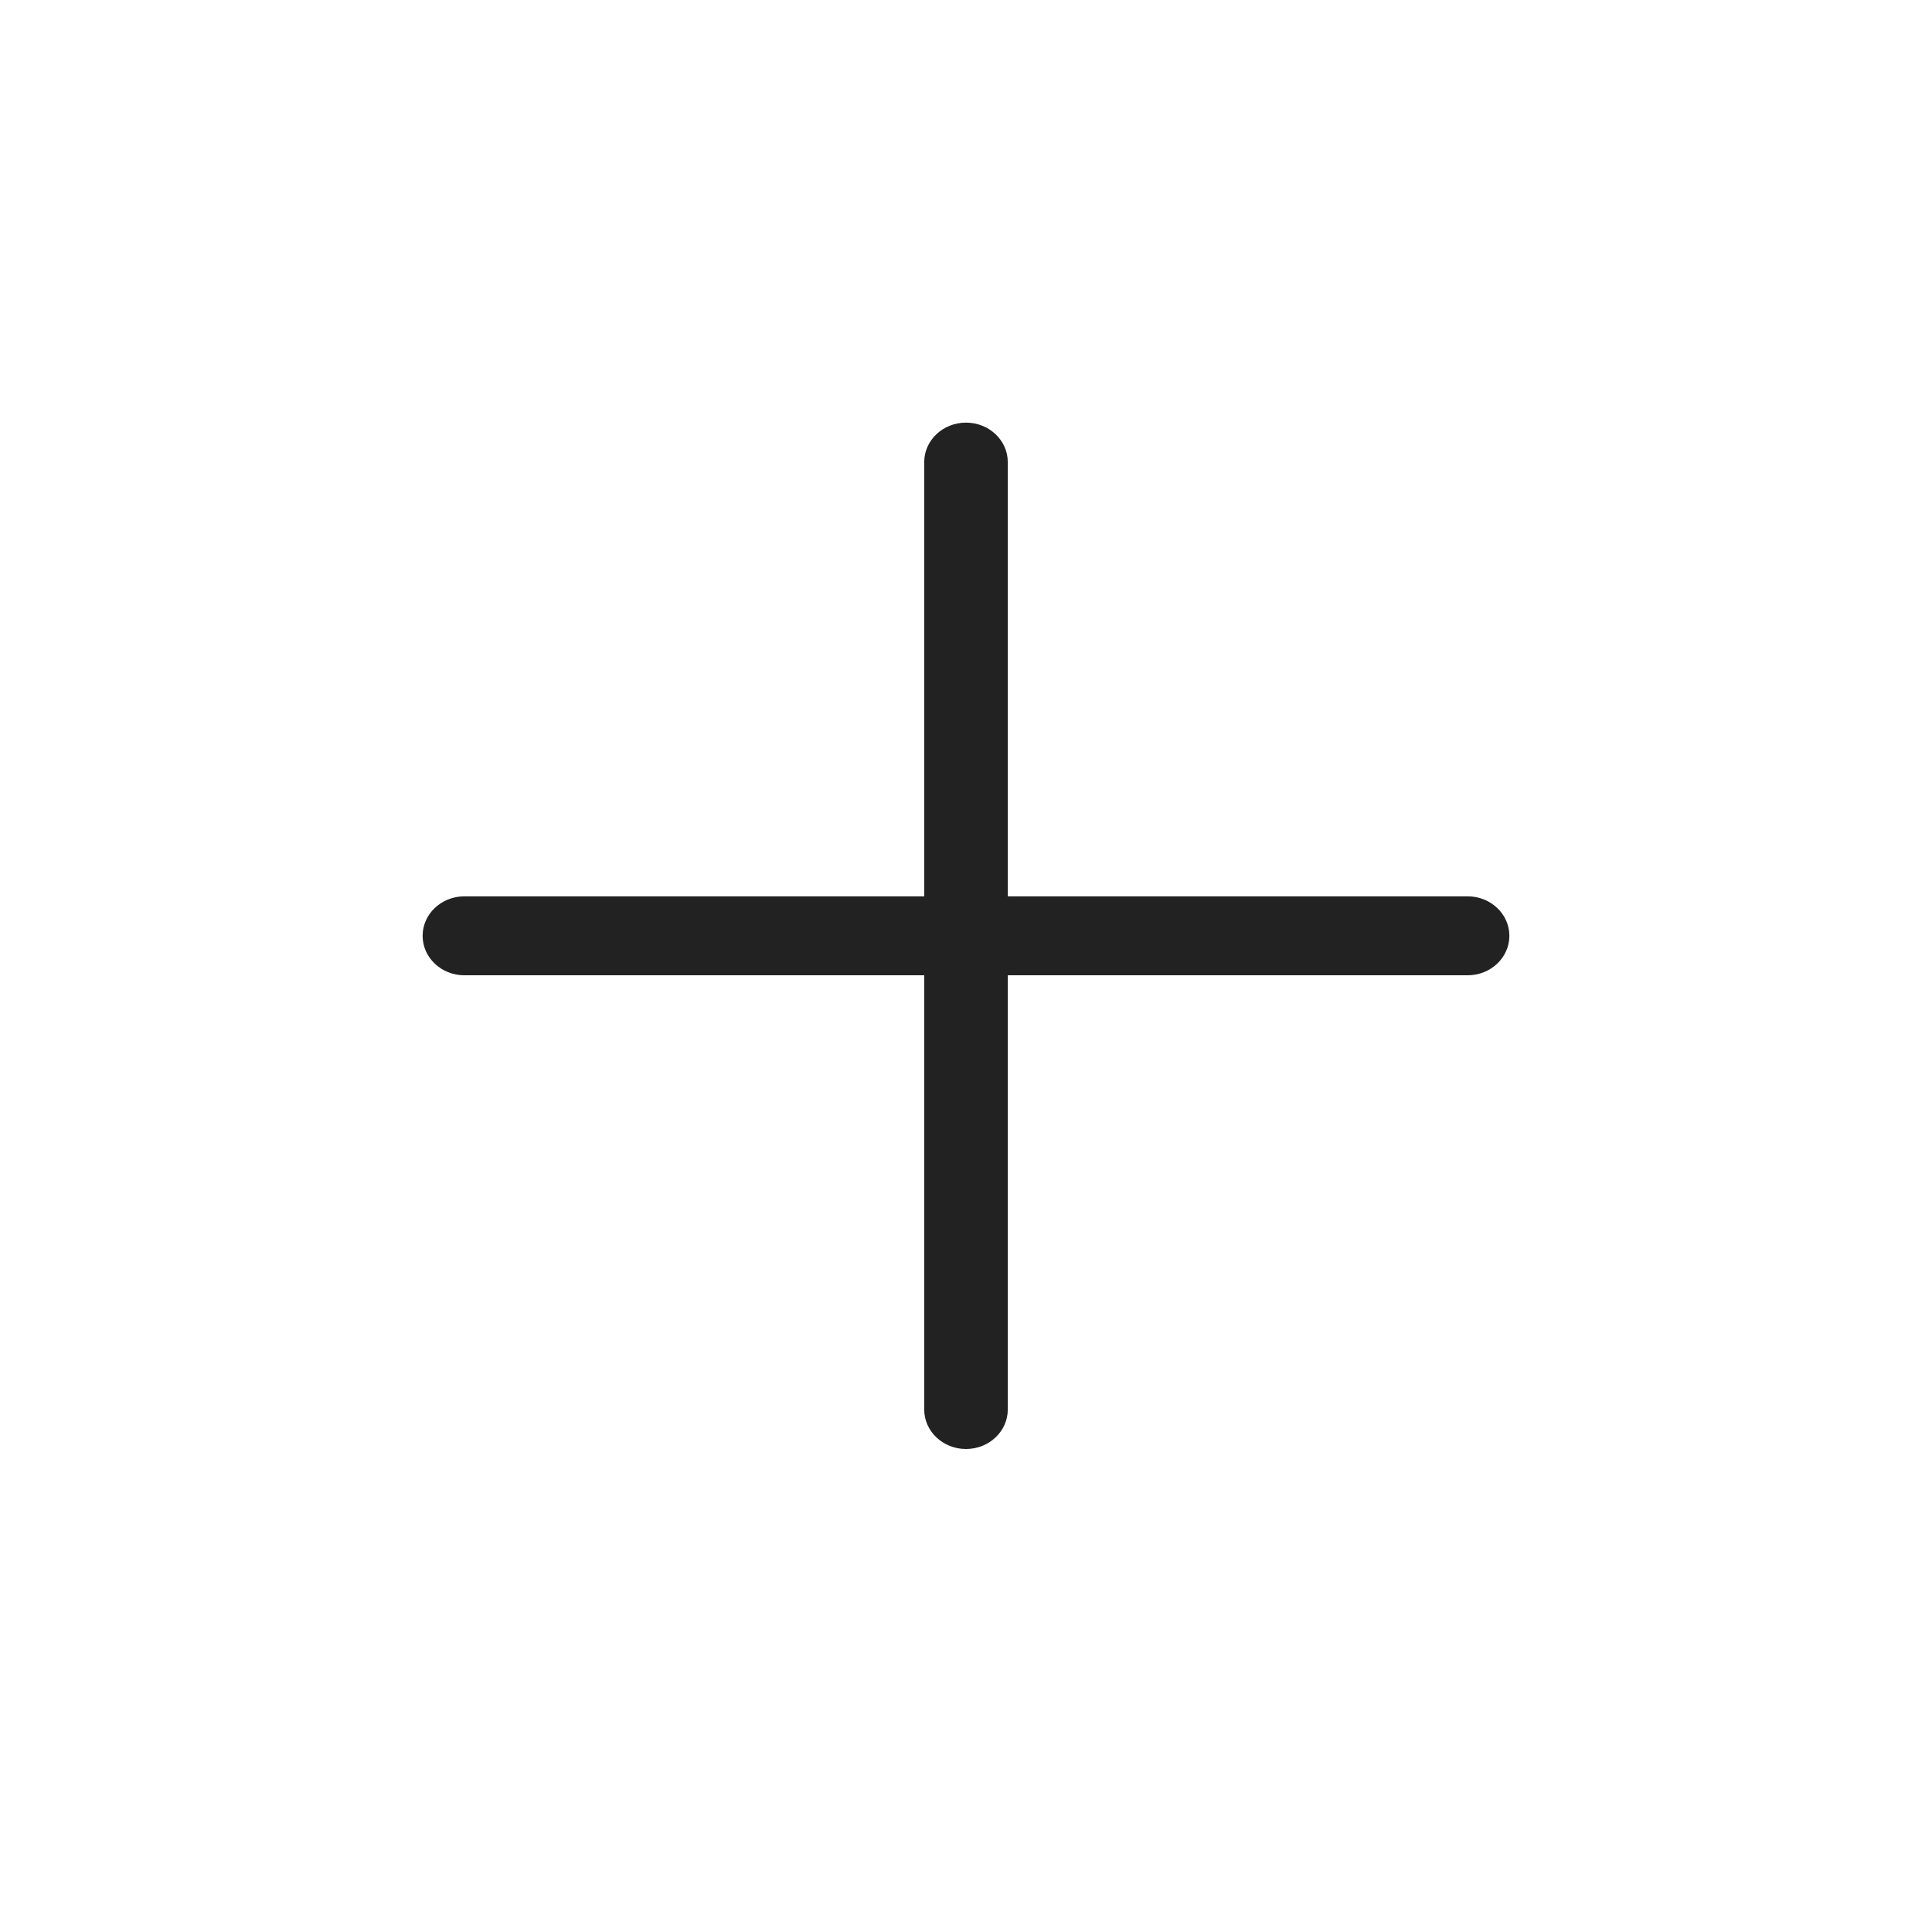
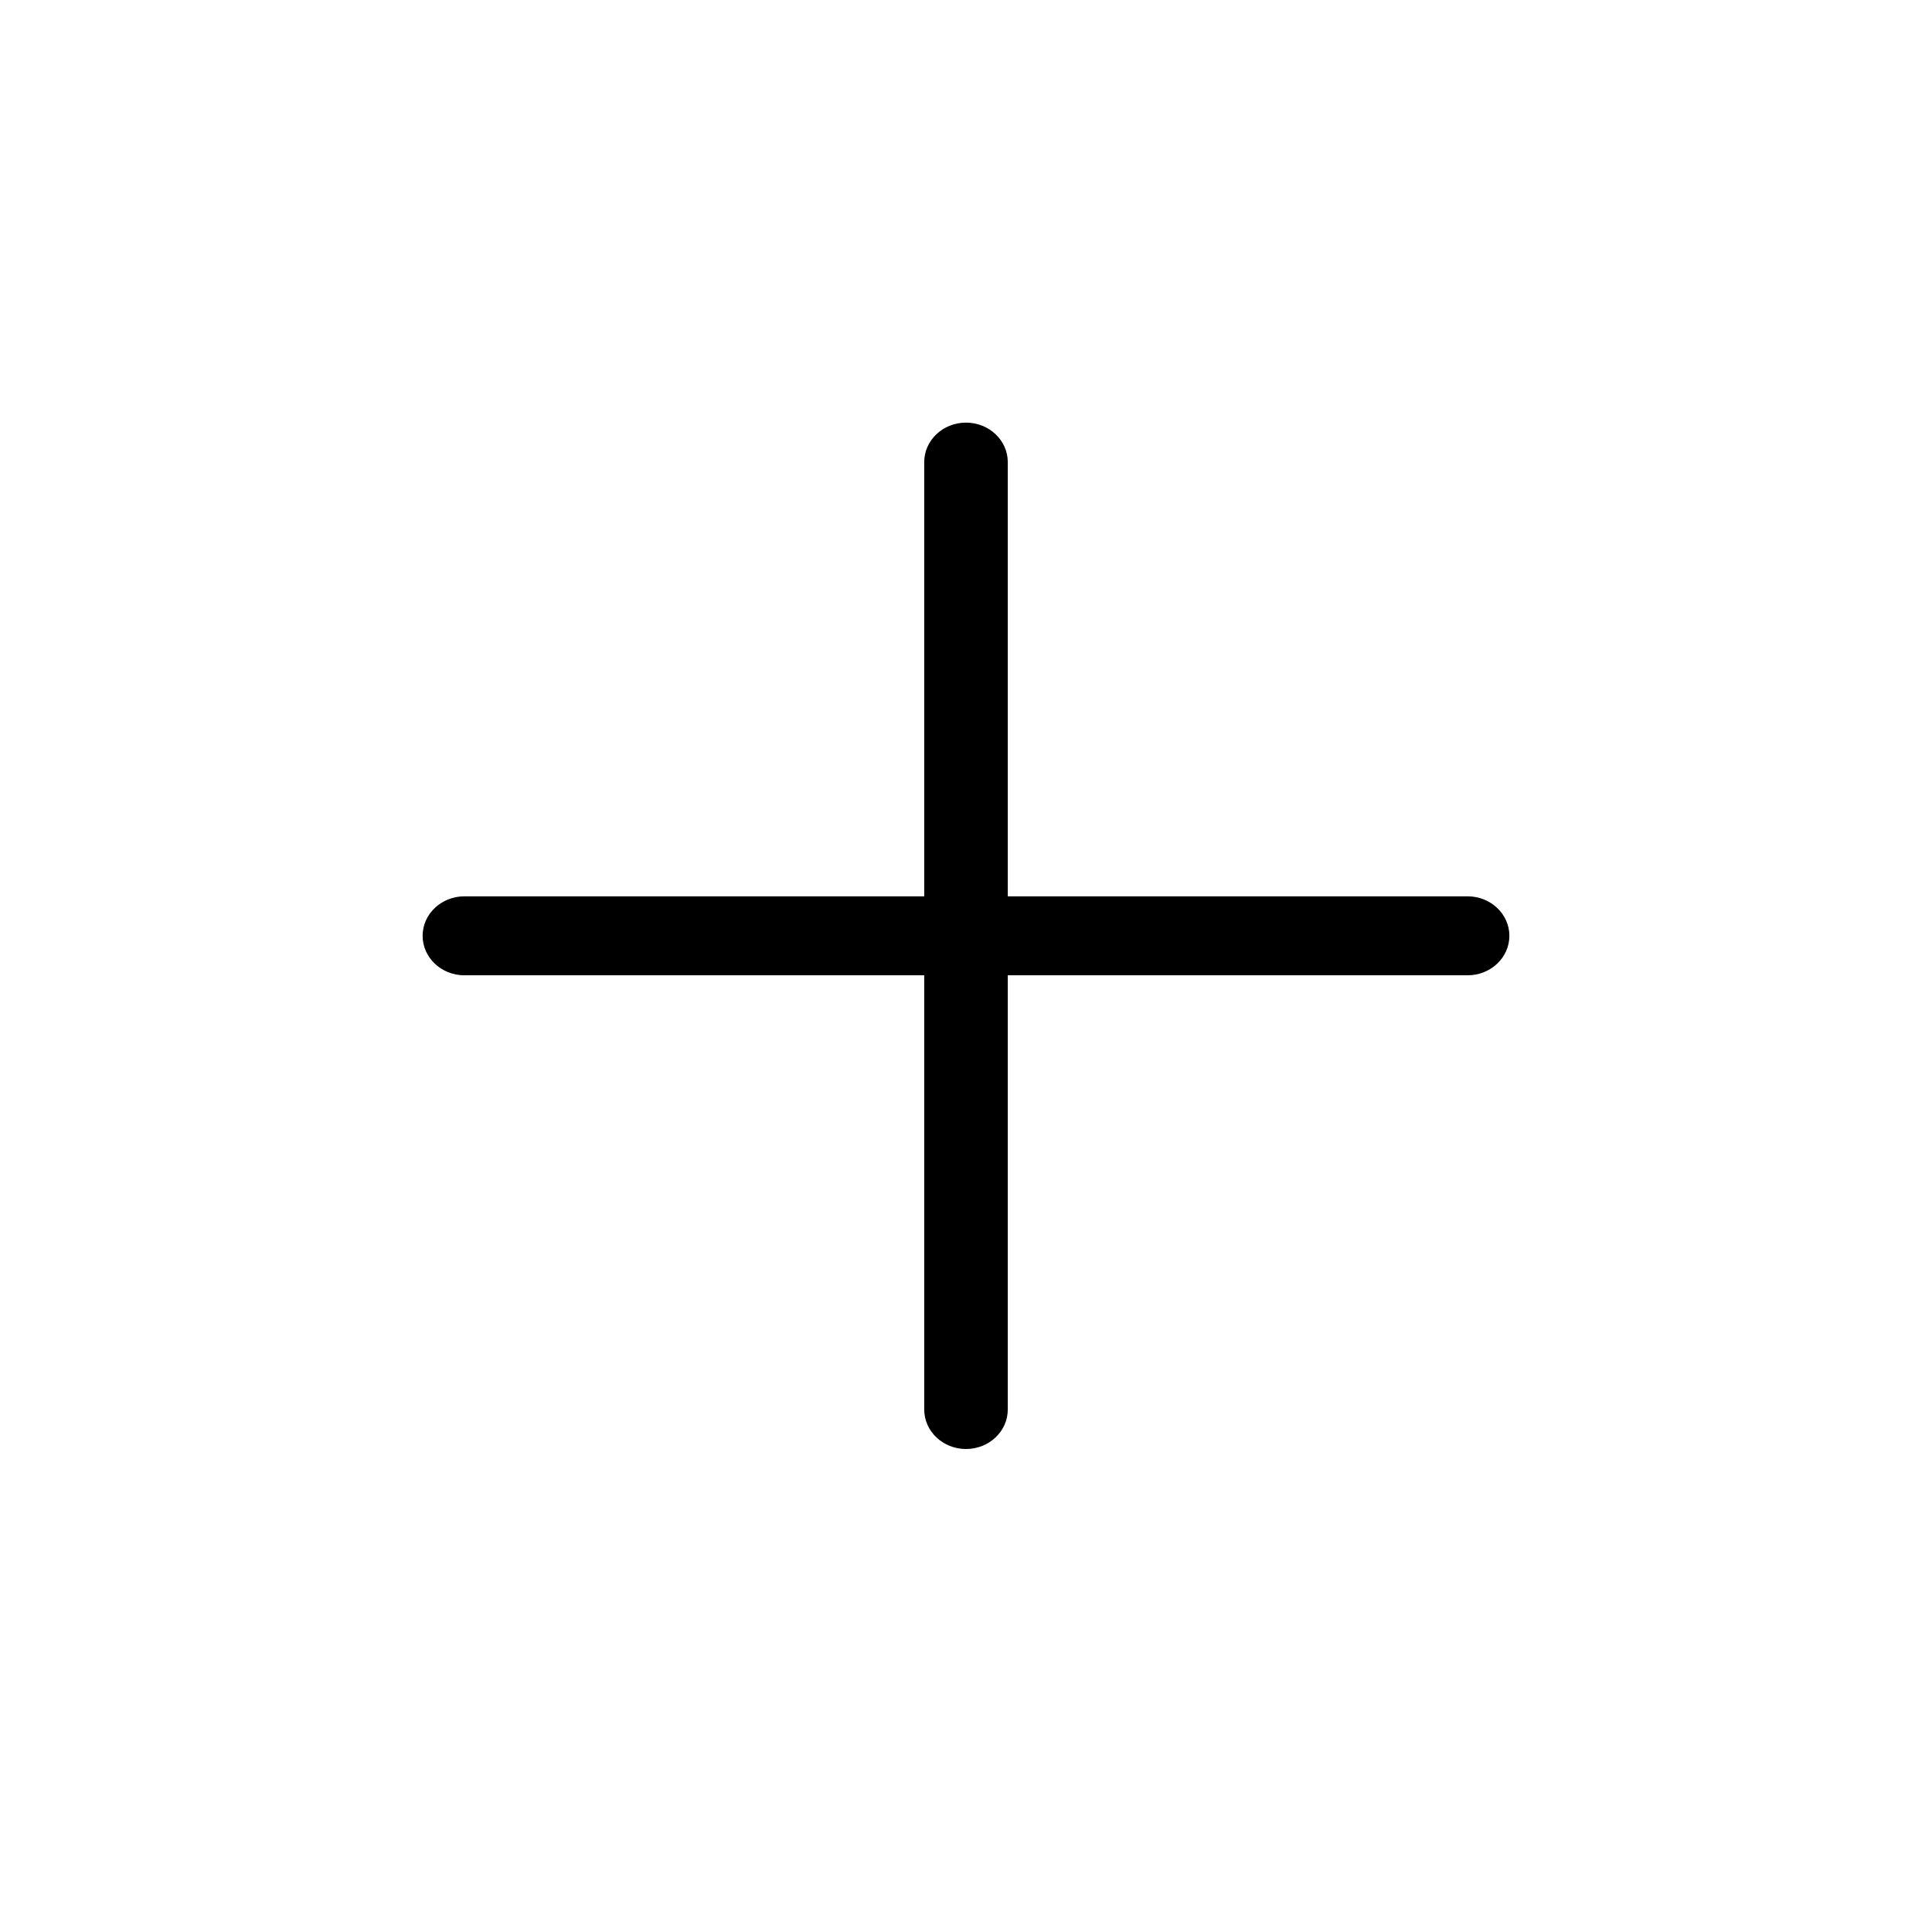
<svg xmlns="http://www.w3.org/2000/svg" viewBox="0 0 32 32" fill="currentColor">
-   <path fill-rule="evenodd" clip-rule="evenodd" d="M16 7C16.382 7 16.692 7.293 16.692 7.654V14.846H24.308C24.69 14.846 25 15.139 25 15.5C25 15.861 24.69 16.154 24.308 16.154H16.692V23.346C16.692 23.707 16.382 24 16 24C15.618 24 15.308 23.707 15.308 23.346V16.154H7.692C7.31 16.154 7 15.861 7 15.5C7 15.139 7.31 14.846 7.692 14.846H15.308V7.654C15.308 7.293 15.618 7 16 7Z" fill="#222222" />
+   <path fill-rule="evenodd" clip-rule="evenodd" d="M16 7C16.382 7 16.692 7.293 16.692 7.654V14.846H24.308C24.69 14.846 25 15.139 25 15.5C25 15.861 24.69 16.154 24.308 16.154H16.692V23.346C16.692 23.707 16.382 24 16 24C15.618 24 15.308 23.707 15.308 23.346V16.154H7.692C7.31 16.154 7 15.861 7 15.5C7 15.139 7.31 14.846 7.692 14.846H15.308V7.654C15.308 7.293 15.618 7 16 7Z" fill="currentColor" />
</svg>
